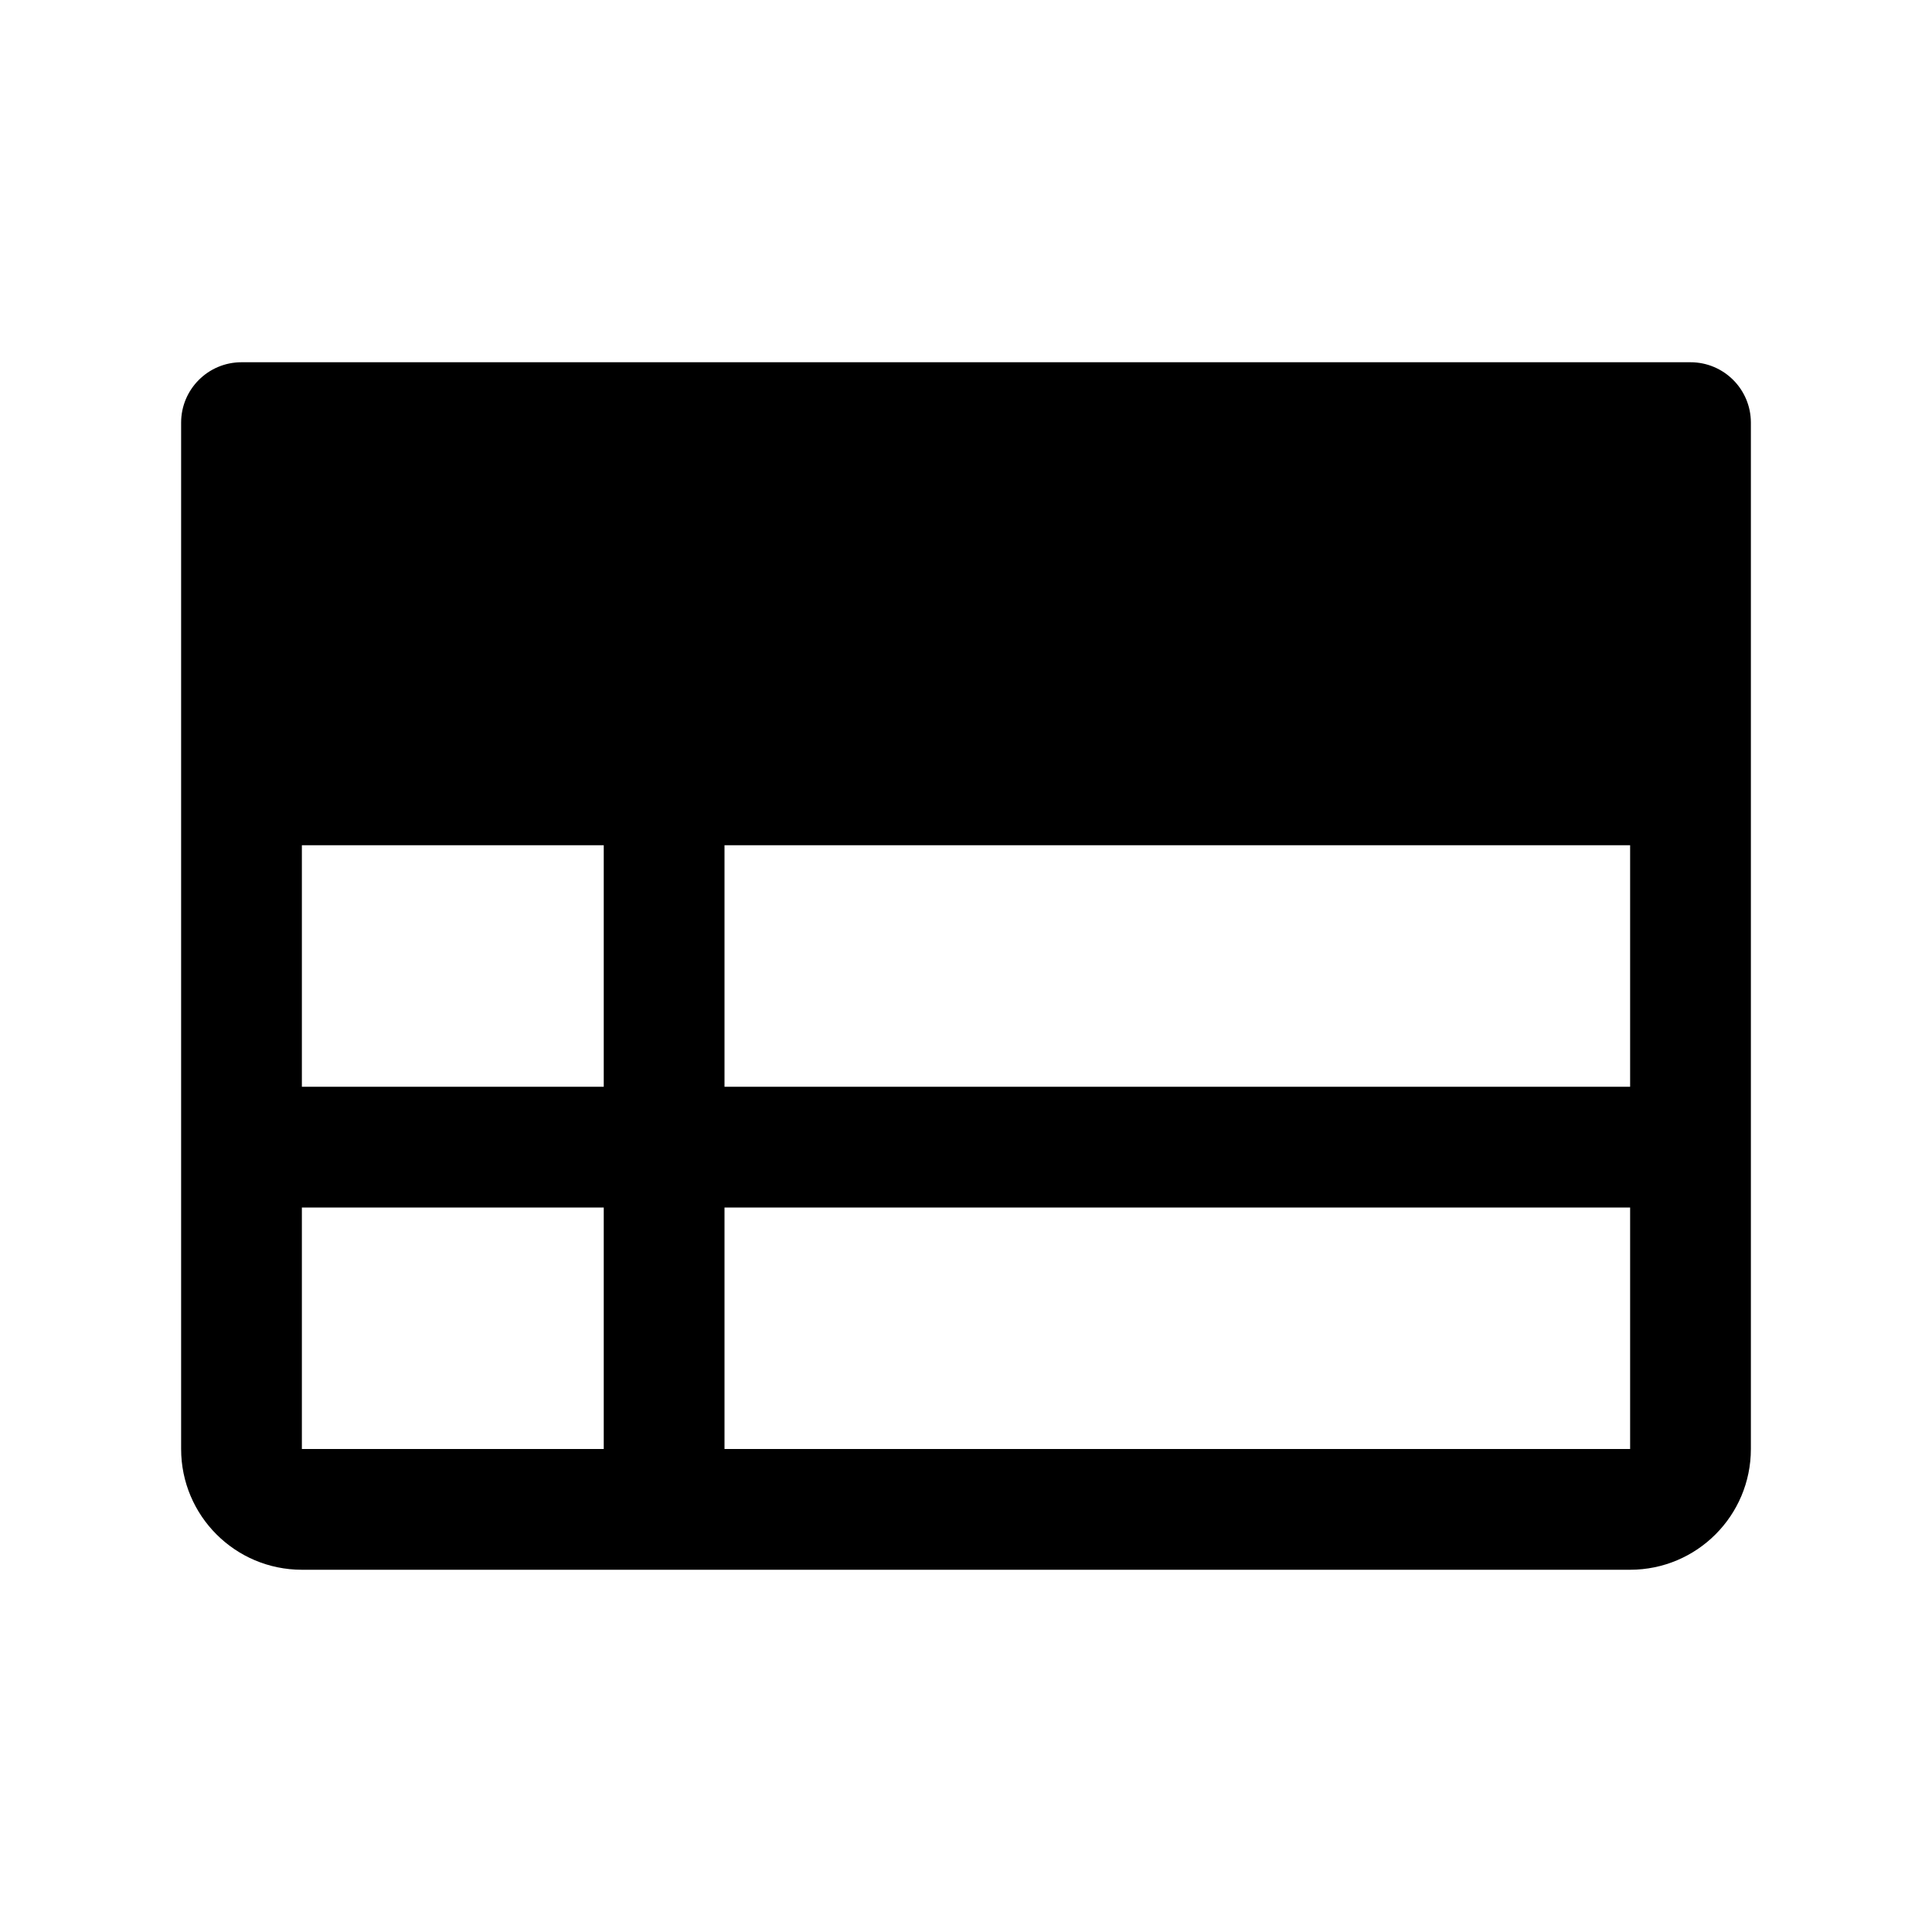
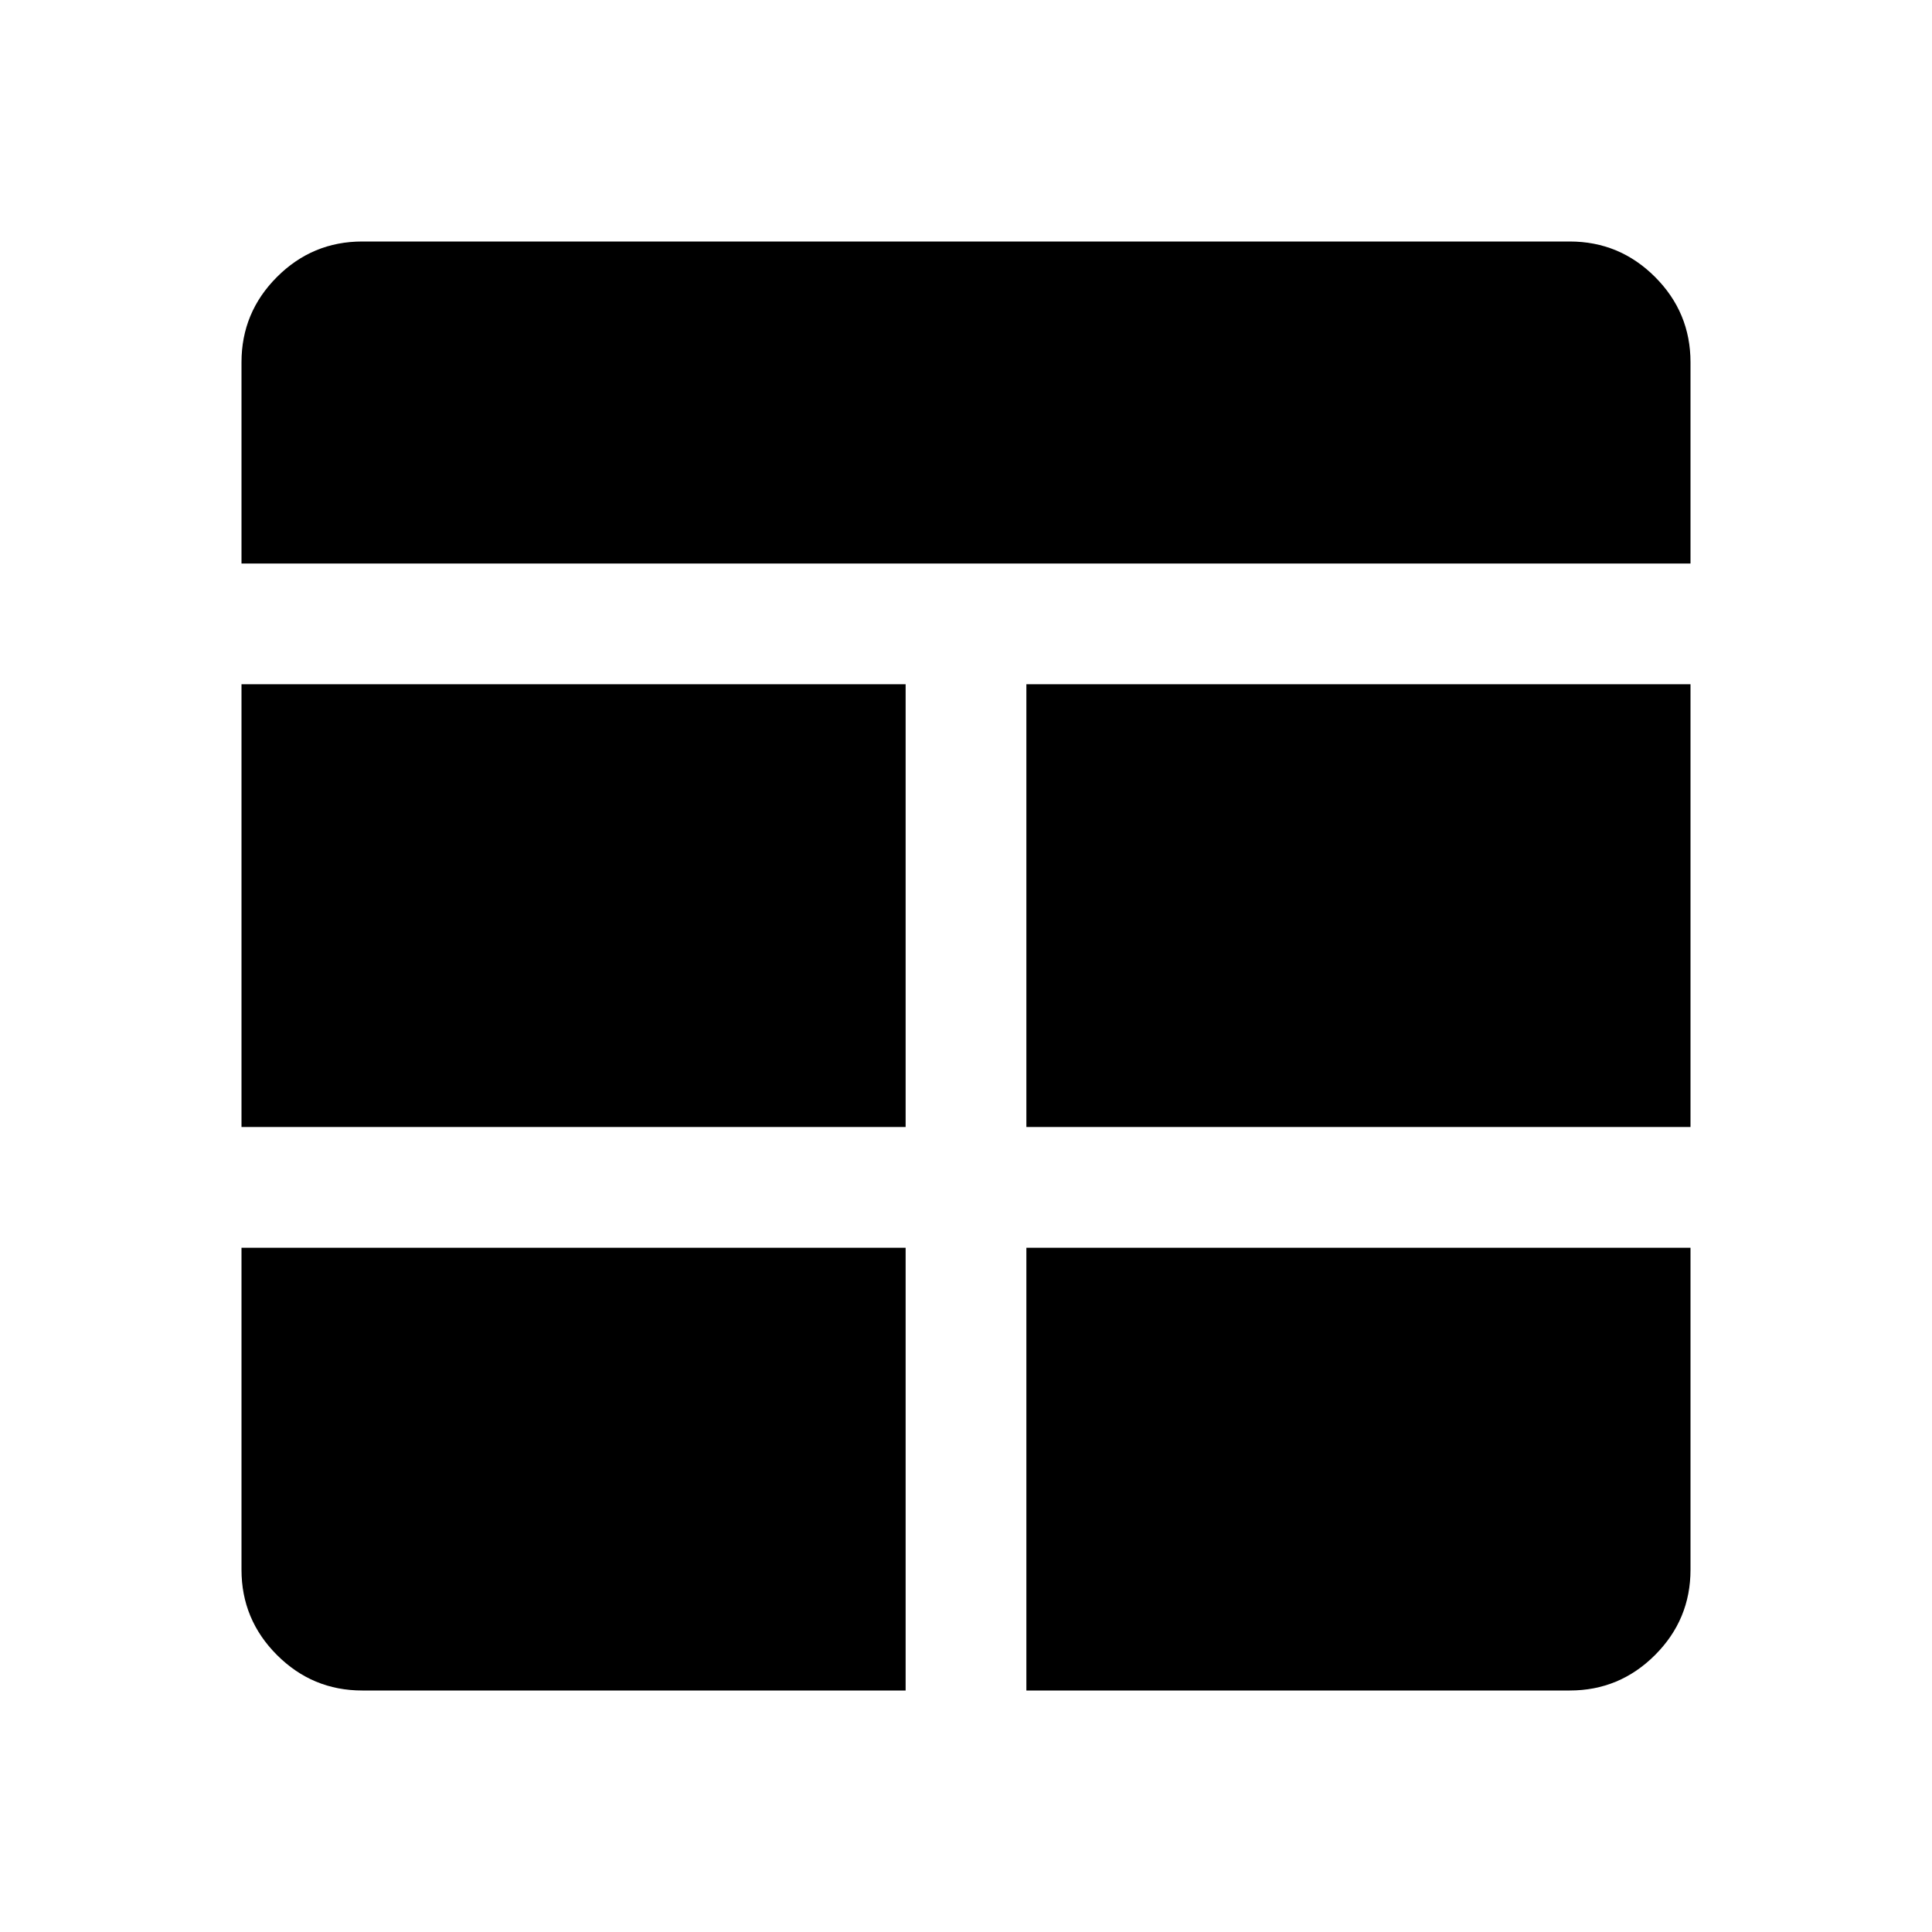
- <svg xmlns="http://www.w3.org/2000/svg" viewBox="0 0 256 256" fill="currentColor">
-   <path d="M224,48H32a8,8,0,0,0-8,8V192a16,16,0,0,0,16,16H216a16,16,0,0,0,16-16V56A8,8,0,0,0,224,48ZM40,112H80v32H40Zm56,0H216v32H96ZM40,160H80v32H40Zm176,32H96V160H216v32Z" />
+ <svg xmlns="http://www.w3.org/2000/svg" width="48" height="48" viewBox="0 -960 960 960">
+   <path d="M450-340H120v160q0 24.75 17.63 42.37Q155.25-120 180-120h270v-220Zm60 0v220h270q24.75 0 42.38-17.63Q840-155.25 840-180v-160H510Zm-60-60v-220H120v220h330Zm60 0h330v-220H510v220ZM120-680h720v-100q0-24.75-17.62-42.38Q804.75-840 780-840H180q-24.75 0-42.37 17.62Q120-804.75 120-780v100Z" />
</svg>
